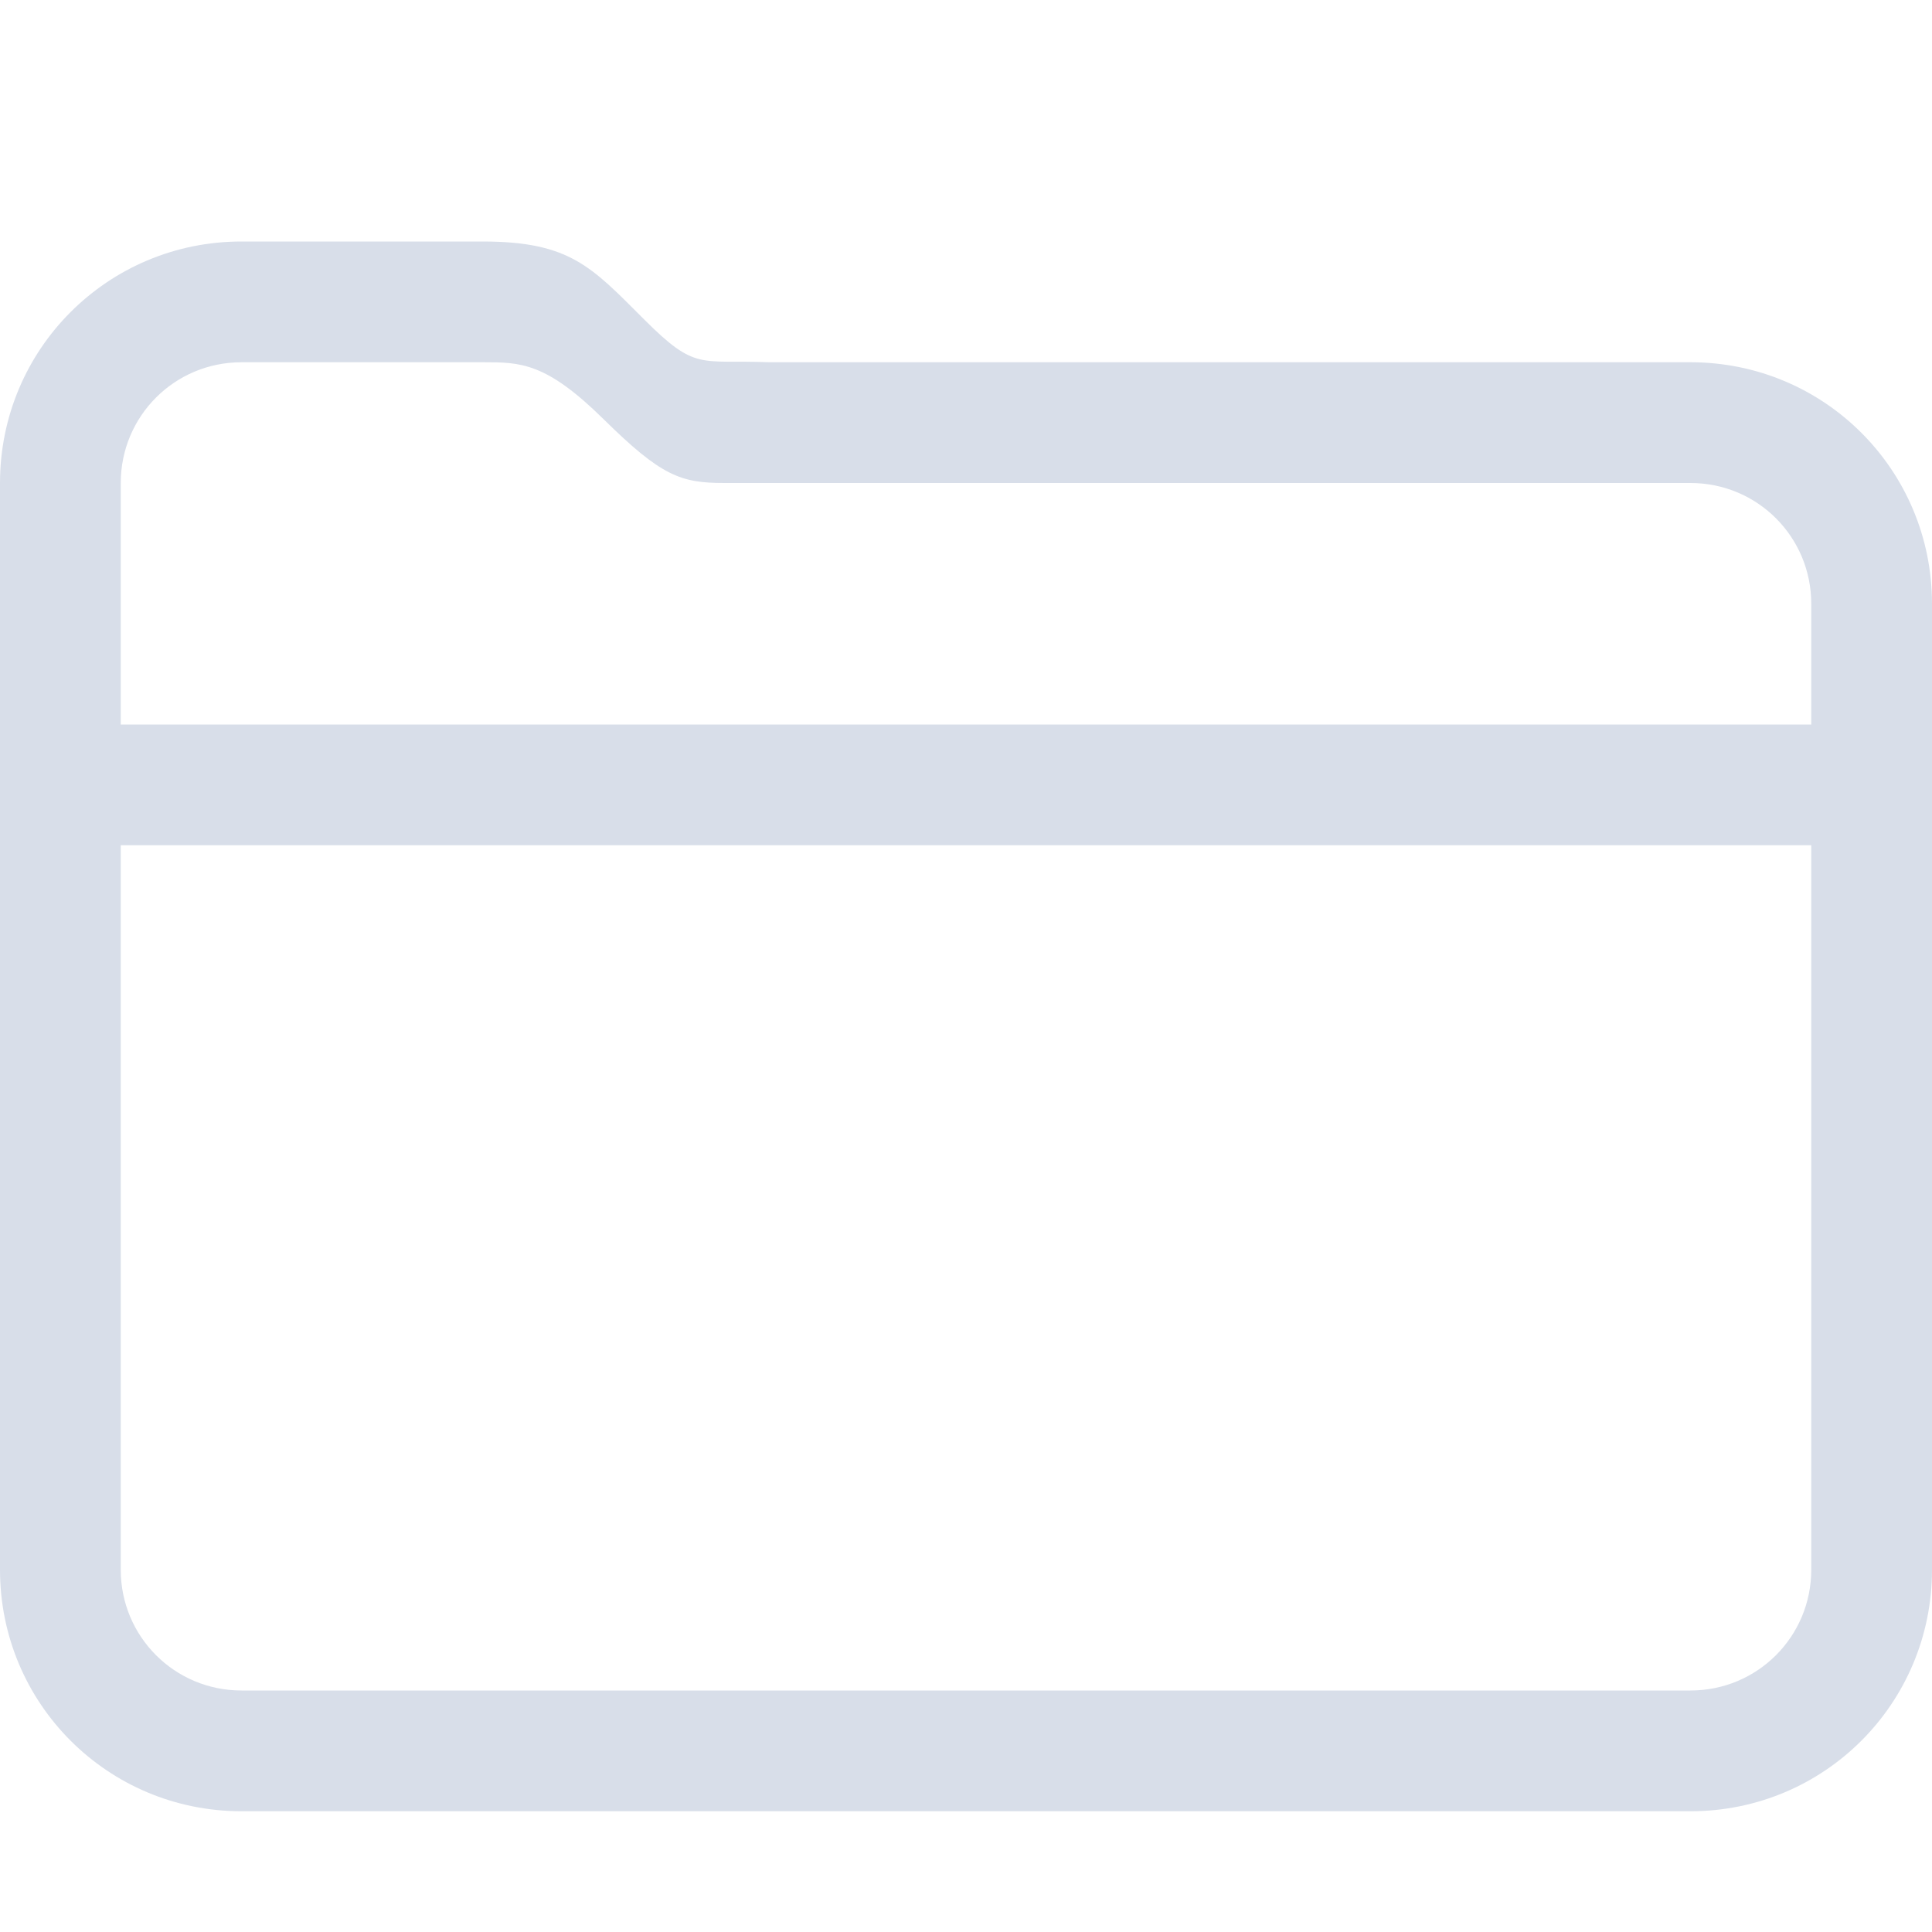
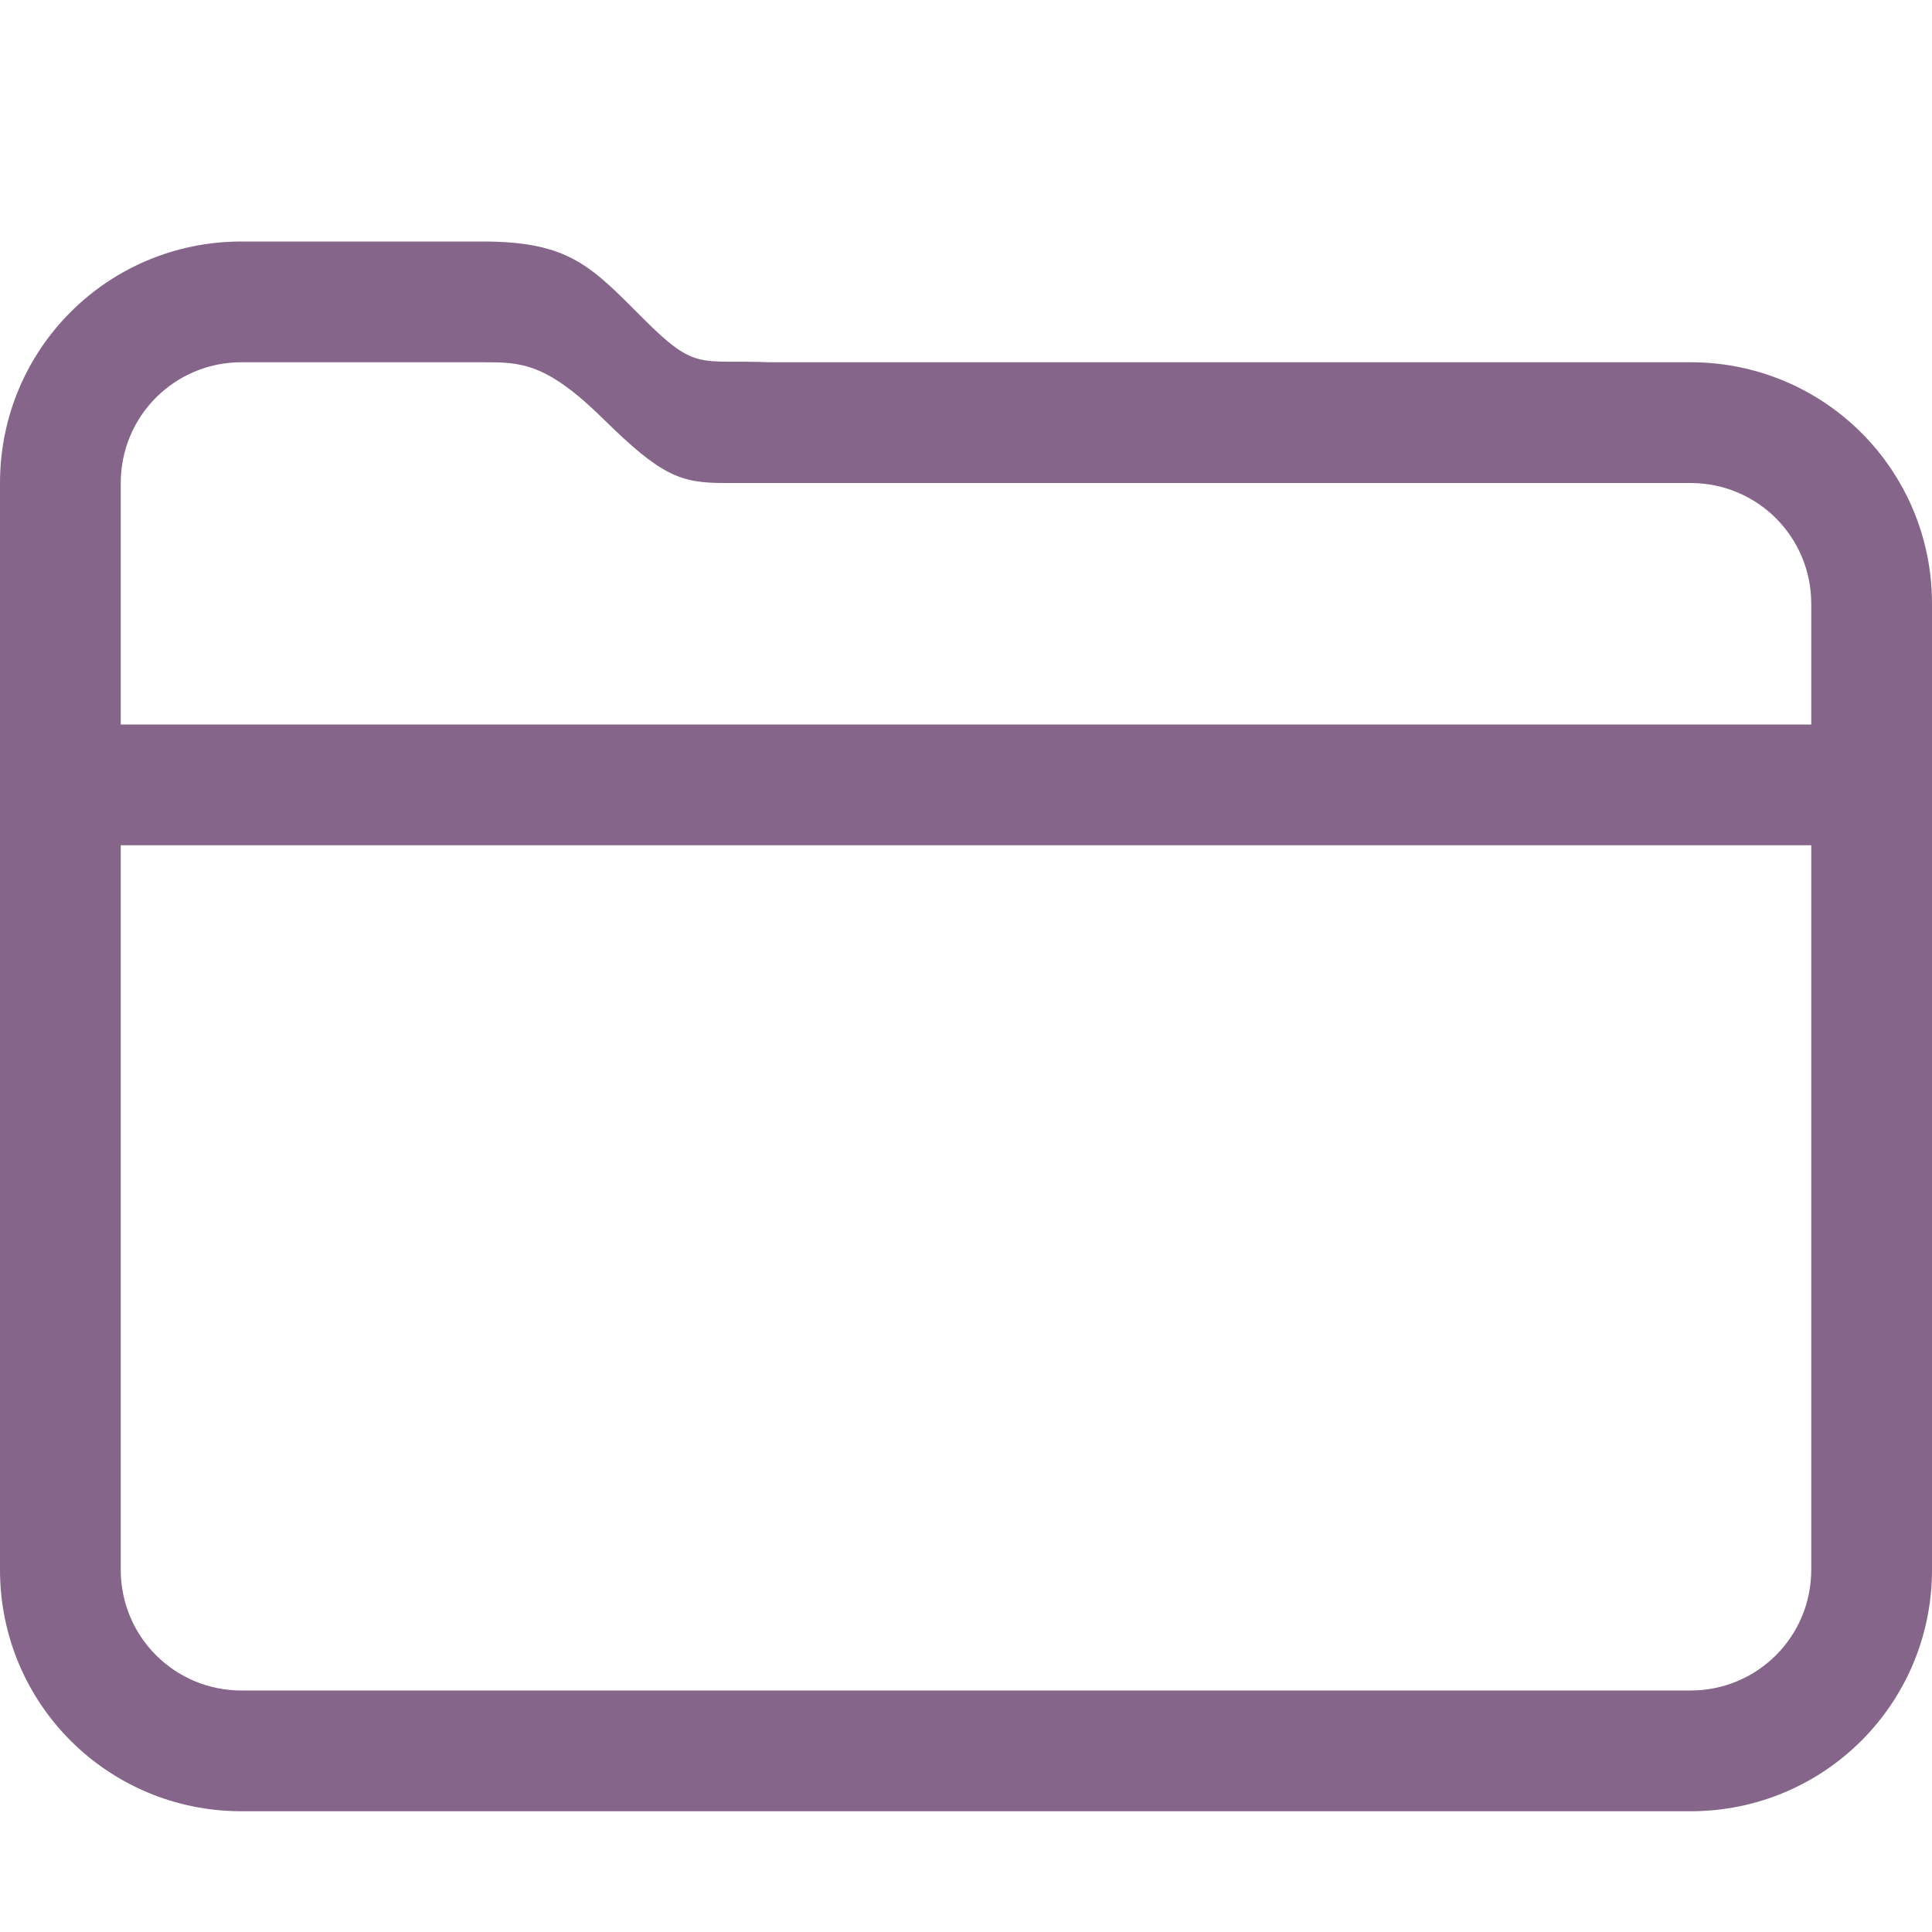
<svg xmlns="http://www.w3.org/2000/svg" width="16" height="16" version="1.1" viewBox="0 0 16 16">
  <defs>
    <style id="current-color-scheme" type="text/css">
   .ColorScheme-Text { color:#d8dee9; } .ColorScheme-Highlight { color:#88c0d0; } .ColorScheme-NeutralText { color:#d08770; } .ColorScheme-PositiveText { color:#a3be8c; } .ColorScheme-NegativeText { color:#bf616a; }
  </style>
  </defs>
-   <path class="ColorScheme-Text" d="m2 2c-1.108 0-2 0.892-2 2v9c0 1.108 0.892 2 2 2h12c1.108 0 2-0.892 2-2v-8c0-1.108-0.892-2-2-2h-7.629c-0.58-0.023-0.605 0.077-1.039-0.357-0.434-0.434-0.613-0.642-1.332-0.643h-2zm0 1h2c0.311-1.7e-6 0.52 1.383e-4 0.998 0.471 0.479 0.472 0.639 0.529 1 0.529h8.002c0.554 0 1 0.446 1 1v1h-14v-2c0-0.554 0.446-1 1-1zm-1 4h14v6c0 0.554-0.446 1-1 1h-12c-0.554 0-1-0.446-1-1v-6z" fill="currentColor" />
+   <path class="ColorScheme-Text" d="m2 2c-1.108 0-2 0.892-2 2v9c0 1.108 0.892 2 2 2h12c1.108 0 2-0.892 2-2v-8c0-1.108-0.892-2-2-2h-7.629c-0.58-0.023-0.605 0.077-1.039-0.357-0.434-0.434-0.613-0.642-1.332-0.643h-2zm0 1h2c0.311-1.7e-6 0.52 1.383e-4 0.998 0.471 0.479 0.472 0.639 0.529 1 0.529h8.002c0.554 0 1 0.446 1 1v1h-14v-2c0-0.554 0.446-1 1-1zm-1 4h14v6c0 0.554-0.446 1-1 1h-12c-0.554 0-1-0.446-1-1v-6z" fill="#86658A" />
</svg>
